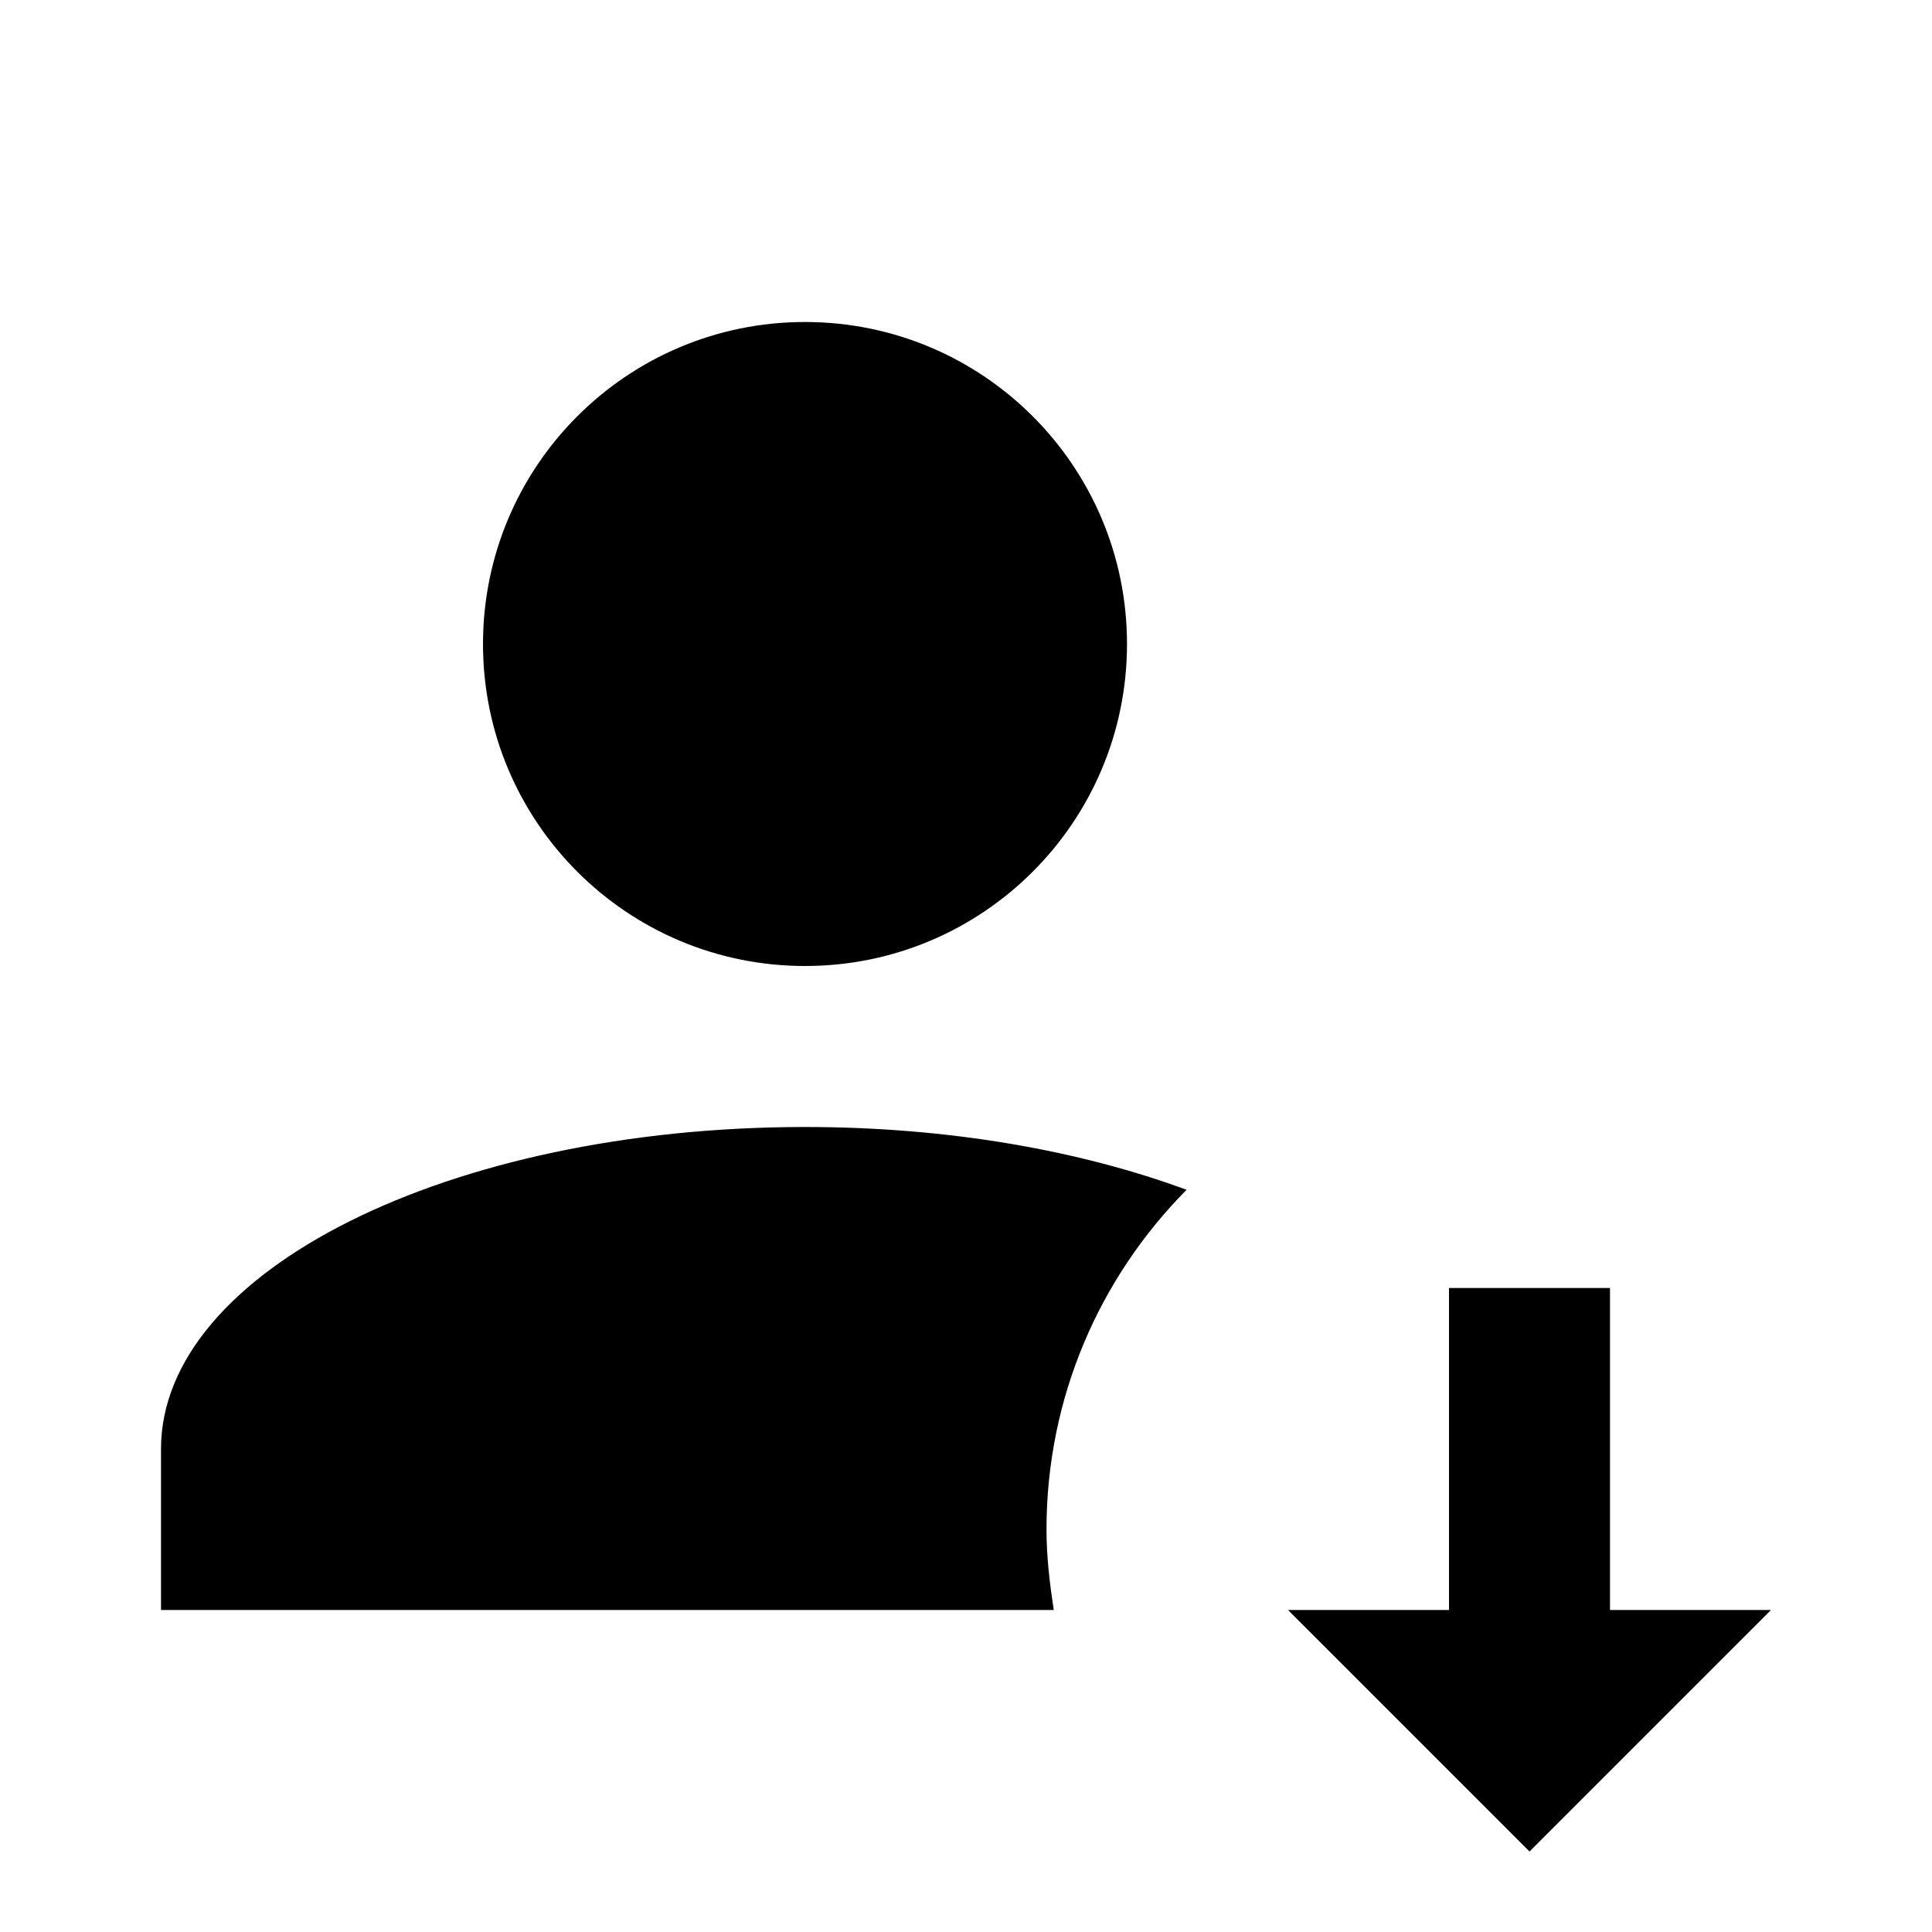
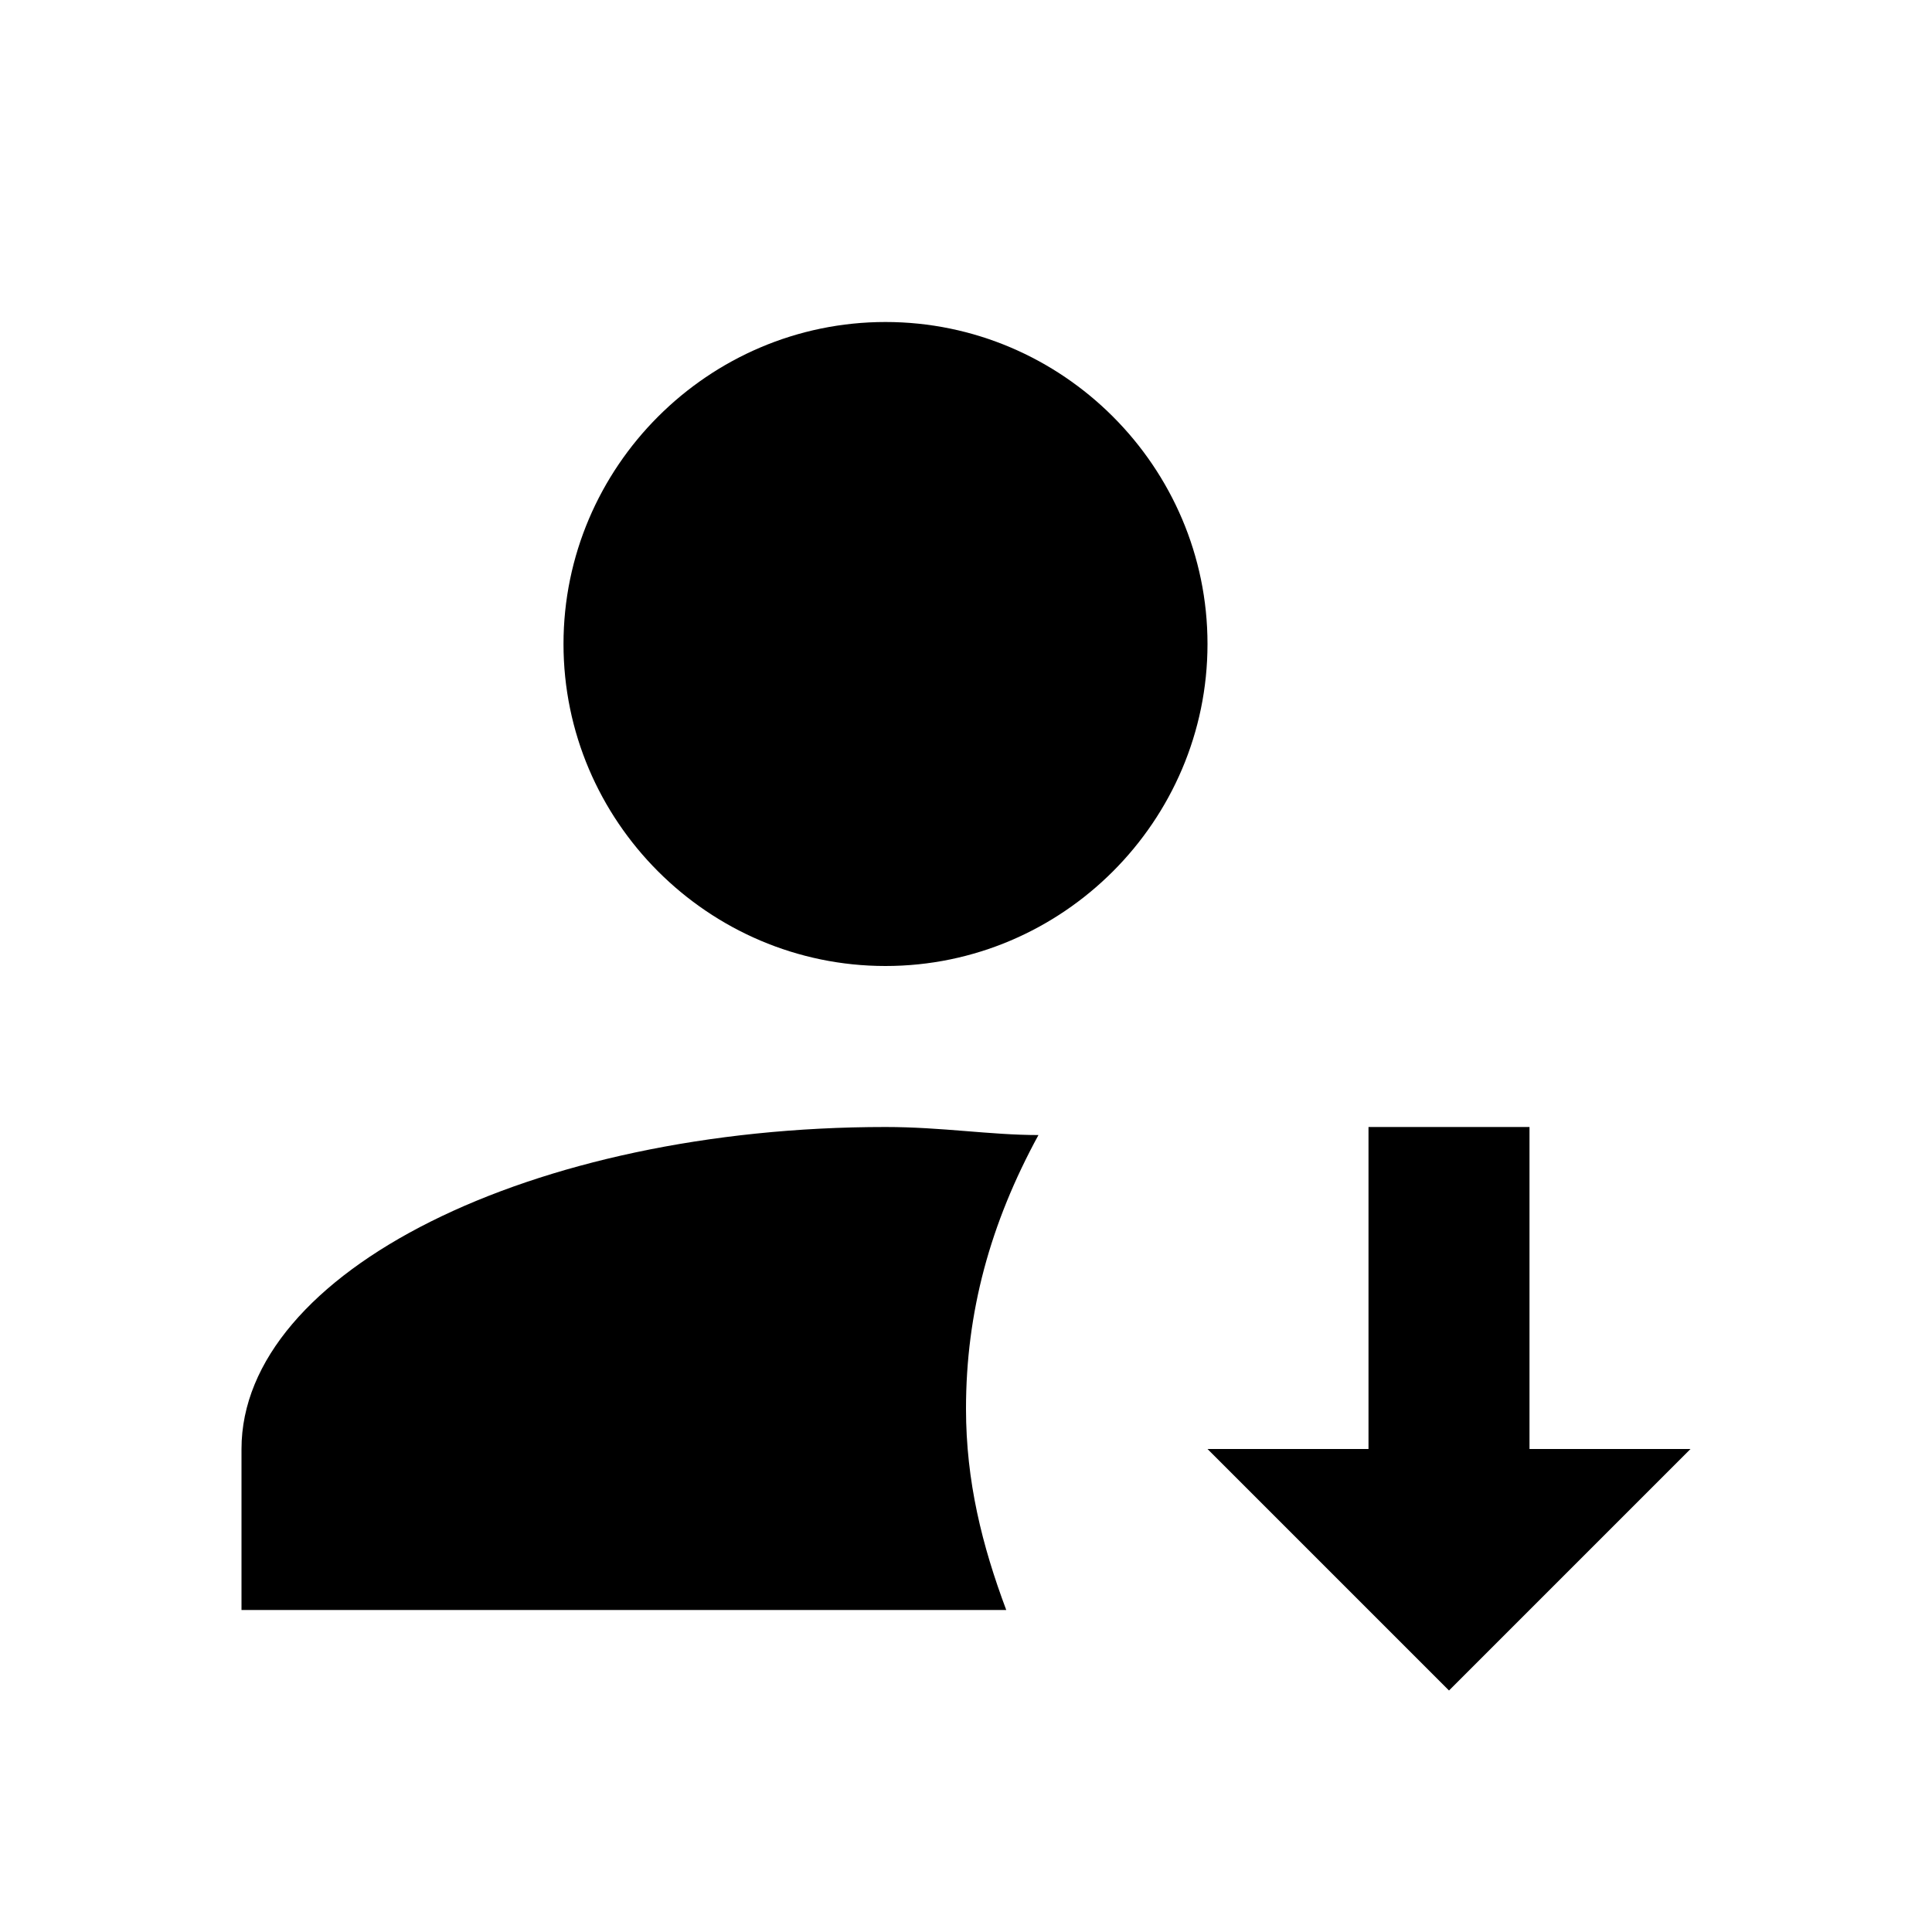
<svg xmlns="http://www.w3.org/2000/svg" viewBox="0 0 24 24">
-   <path d="M6 8c0-2.21 1.79-4 4-4s4 1.79 4 4-1.79 4-4 4-4-1.79-4-4m4 6c-4.42 0-8 1.79-8 4v2h11.09c-.05-.33-.09-.66-.09-1 0-1.64.66-3.13 1.74-4.22-1.33-.49-2.96-.78-4.74-.78m10 6v-4h-2v4h-2l3 3 3-3h-2Z" />
+   <path d="M19 18v-4h-2v4h-2l3 3 3-3h-2M11 4C8.8 4 7 5.8 7 8s1.8 4 4 4 4-1.8 4-4-1.8-4-4-4m0 10c-4.4 0-8 1.8-8 4v2h9.5c-.3-.8-.5-1.6-.5-2.5 0-1.2.3-2.3.9-3.4-.6 0-1.2-.1-1.9-.1" />
</svg>
